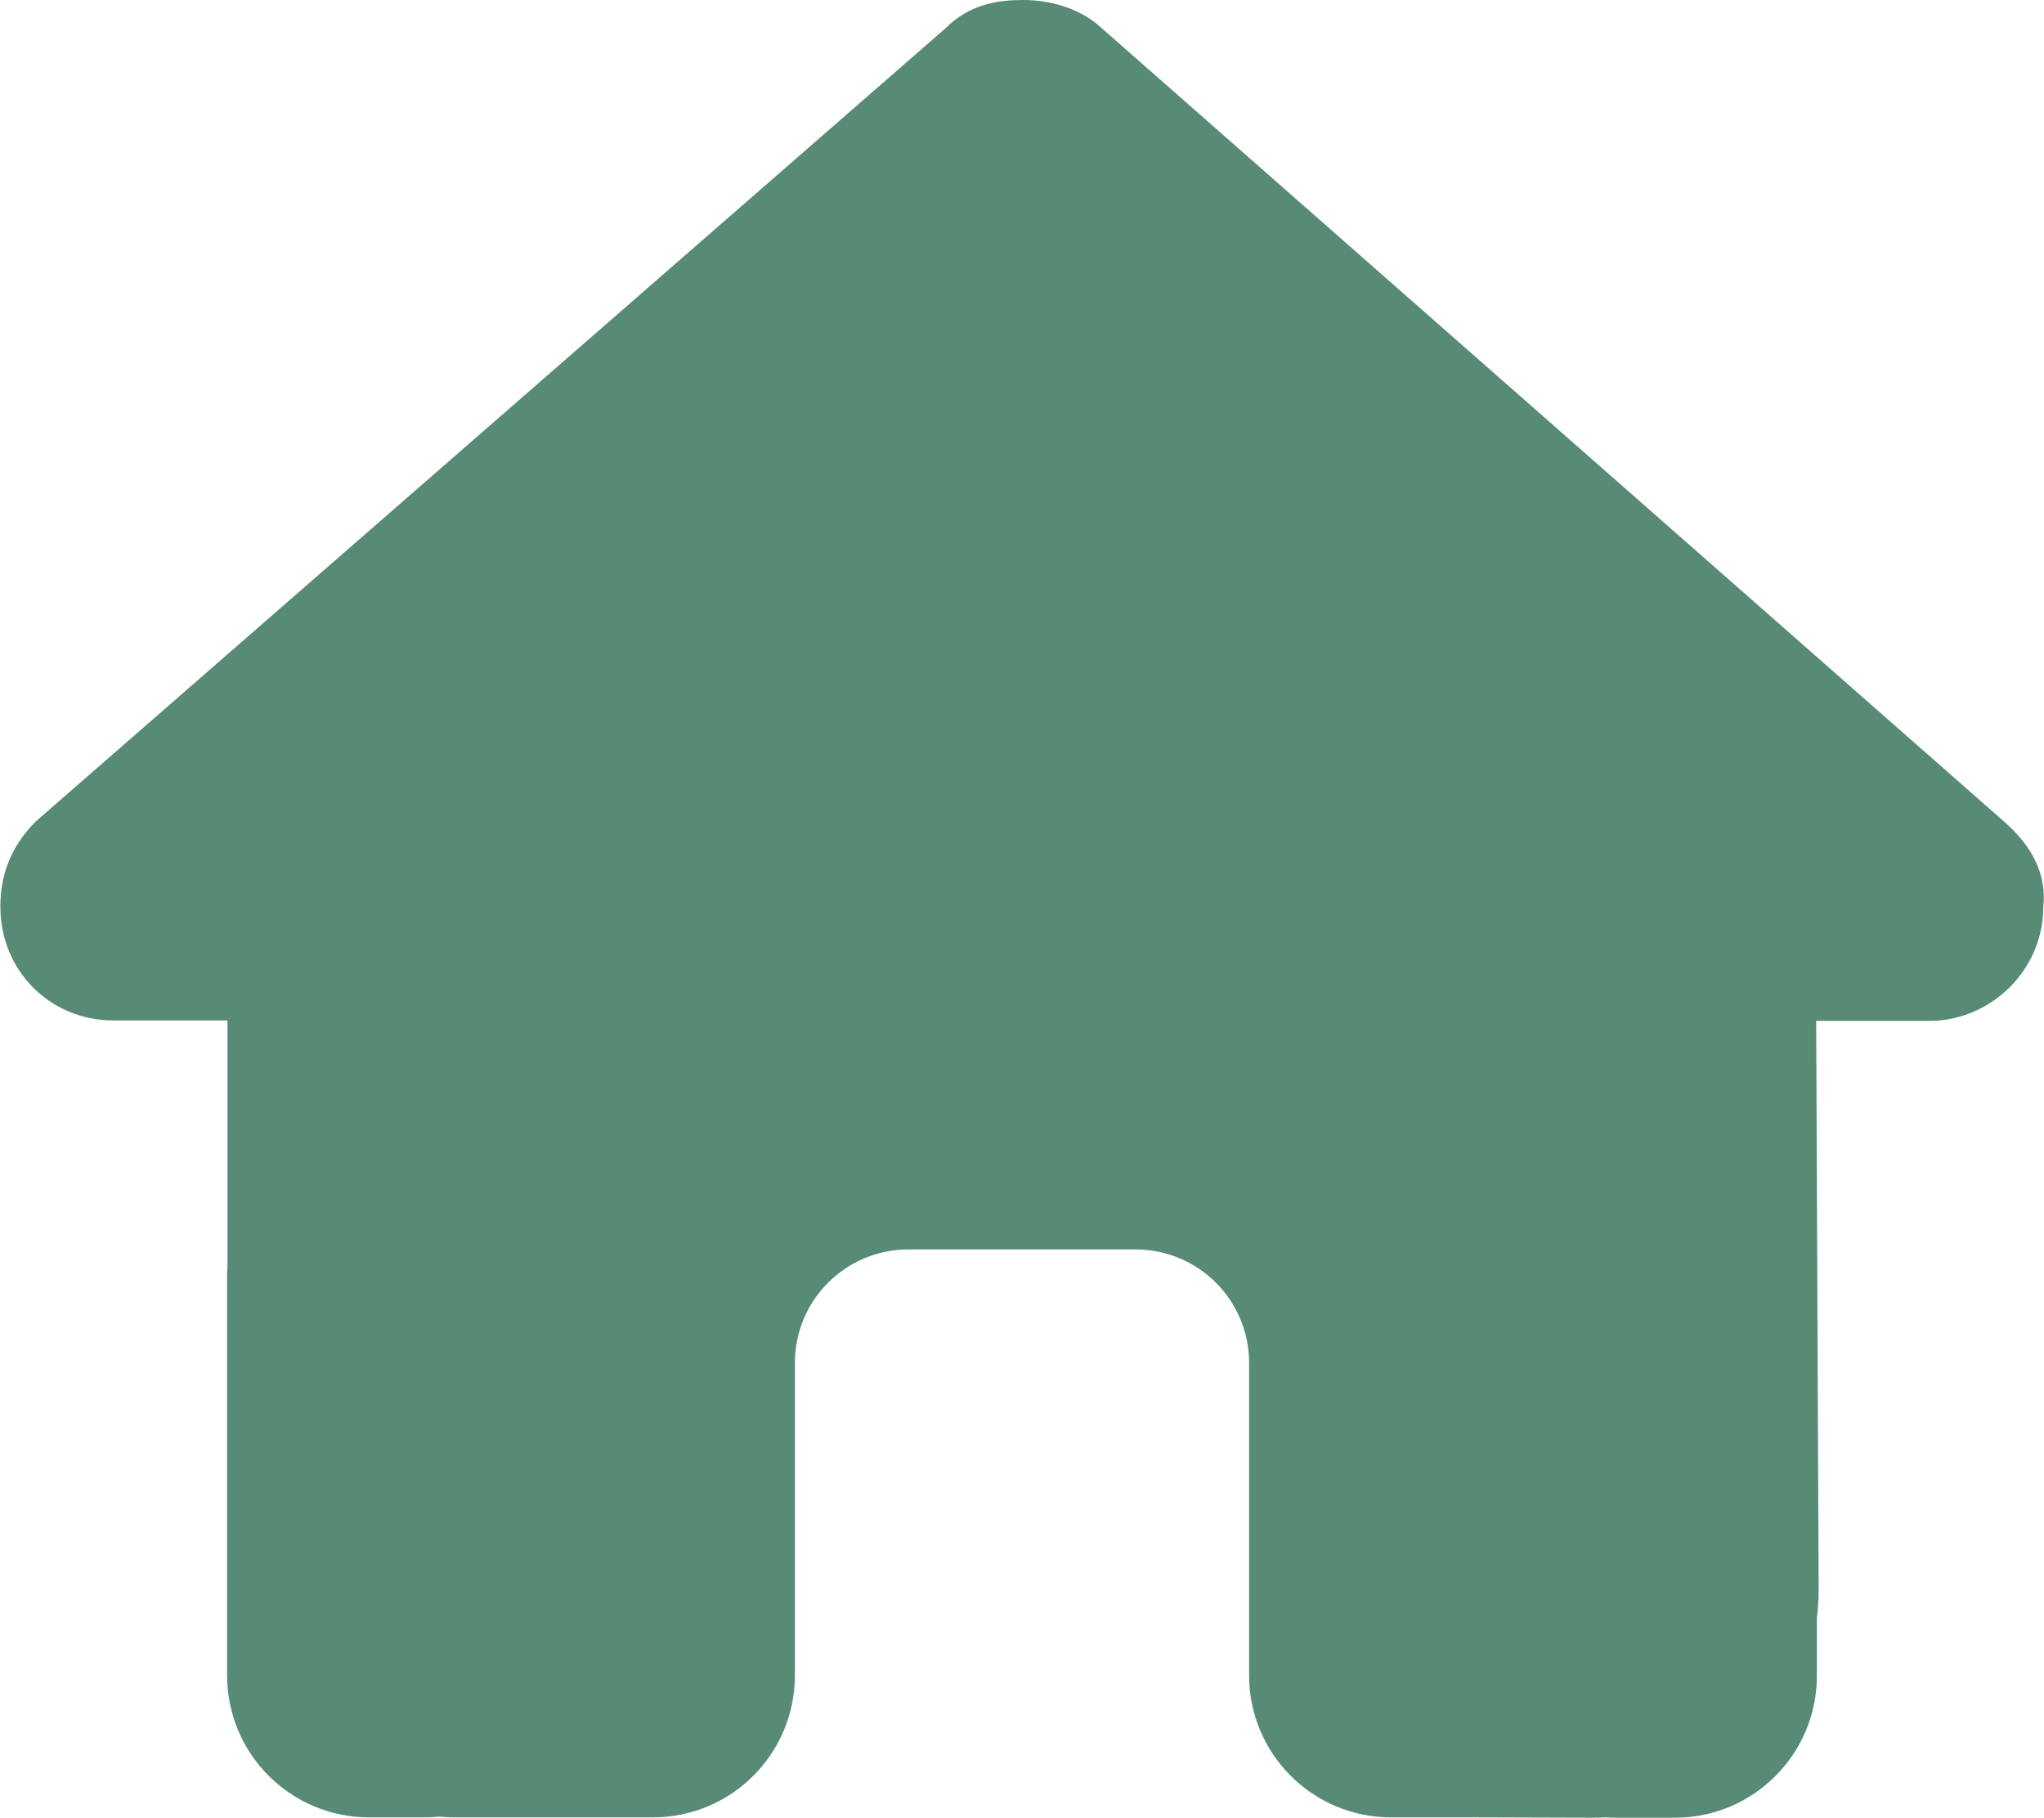
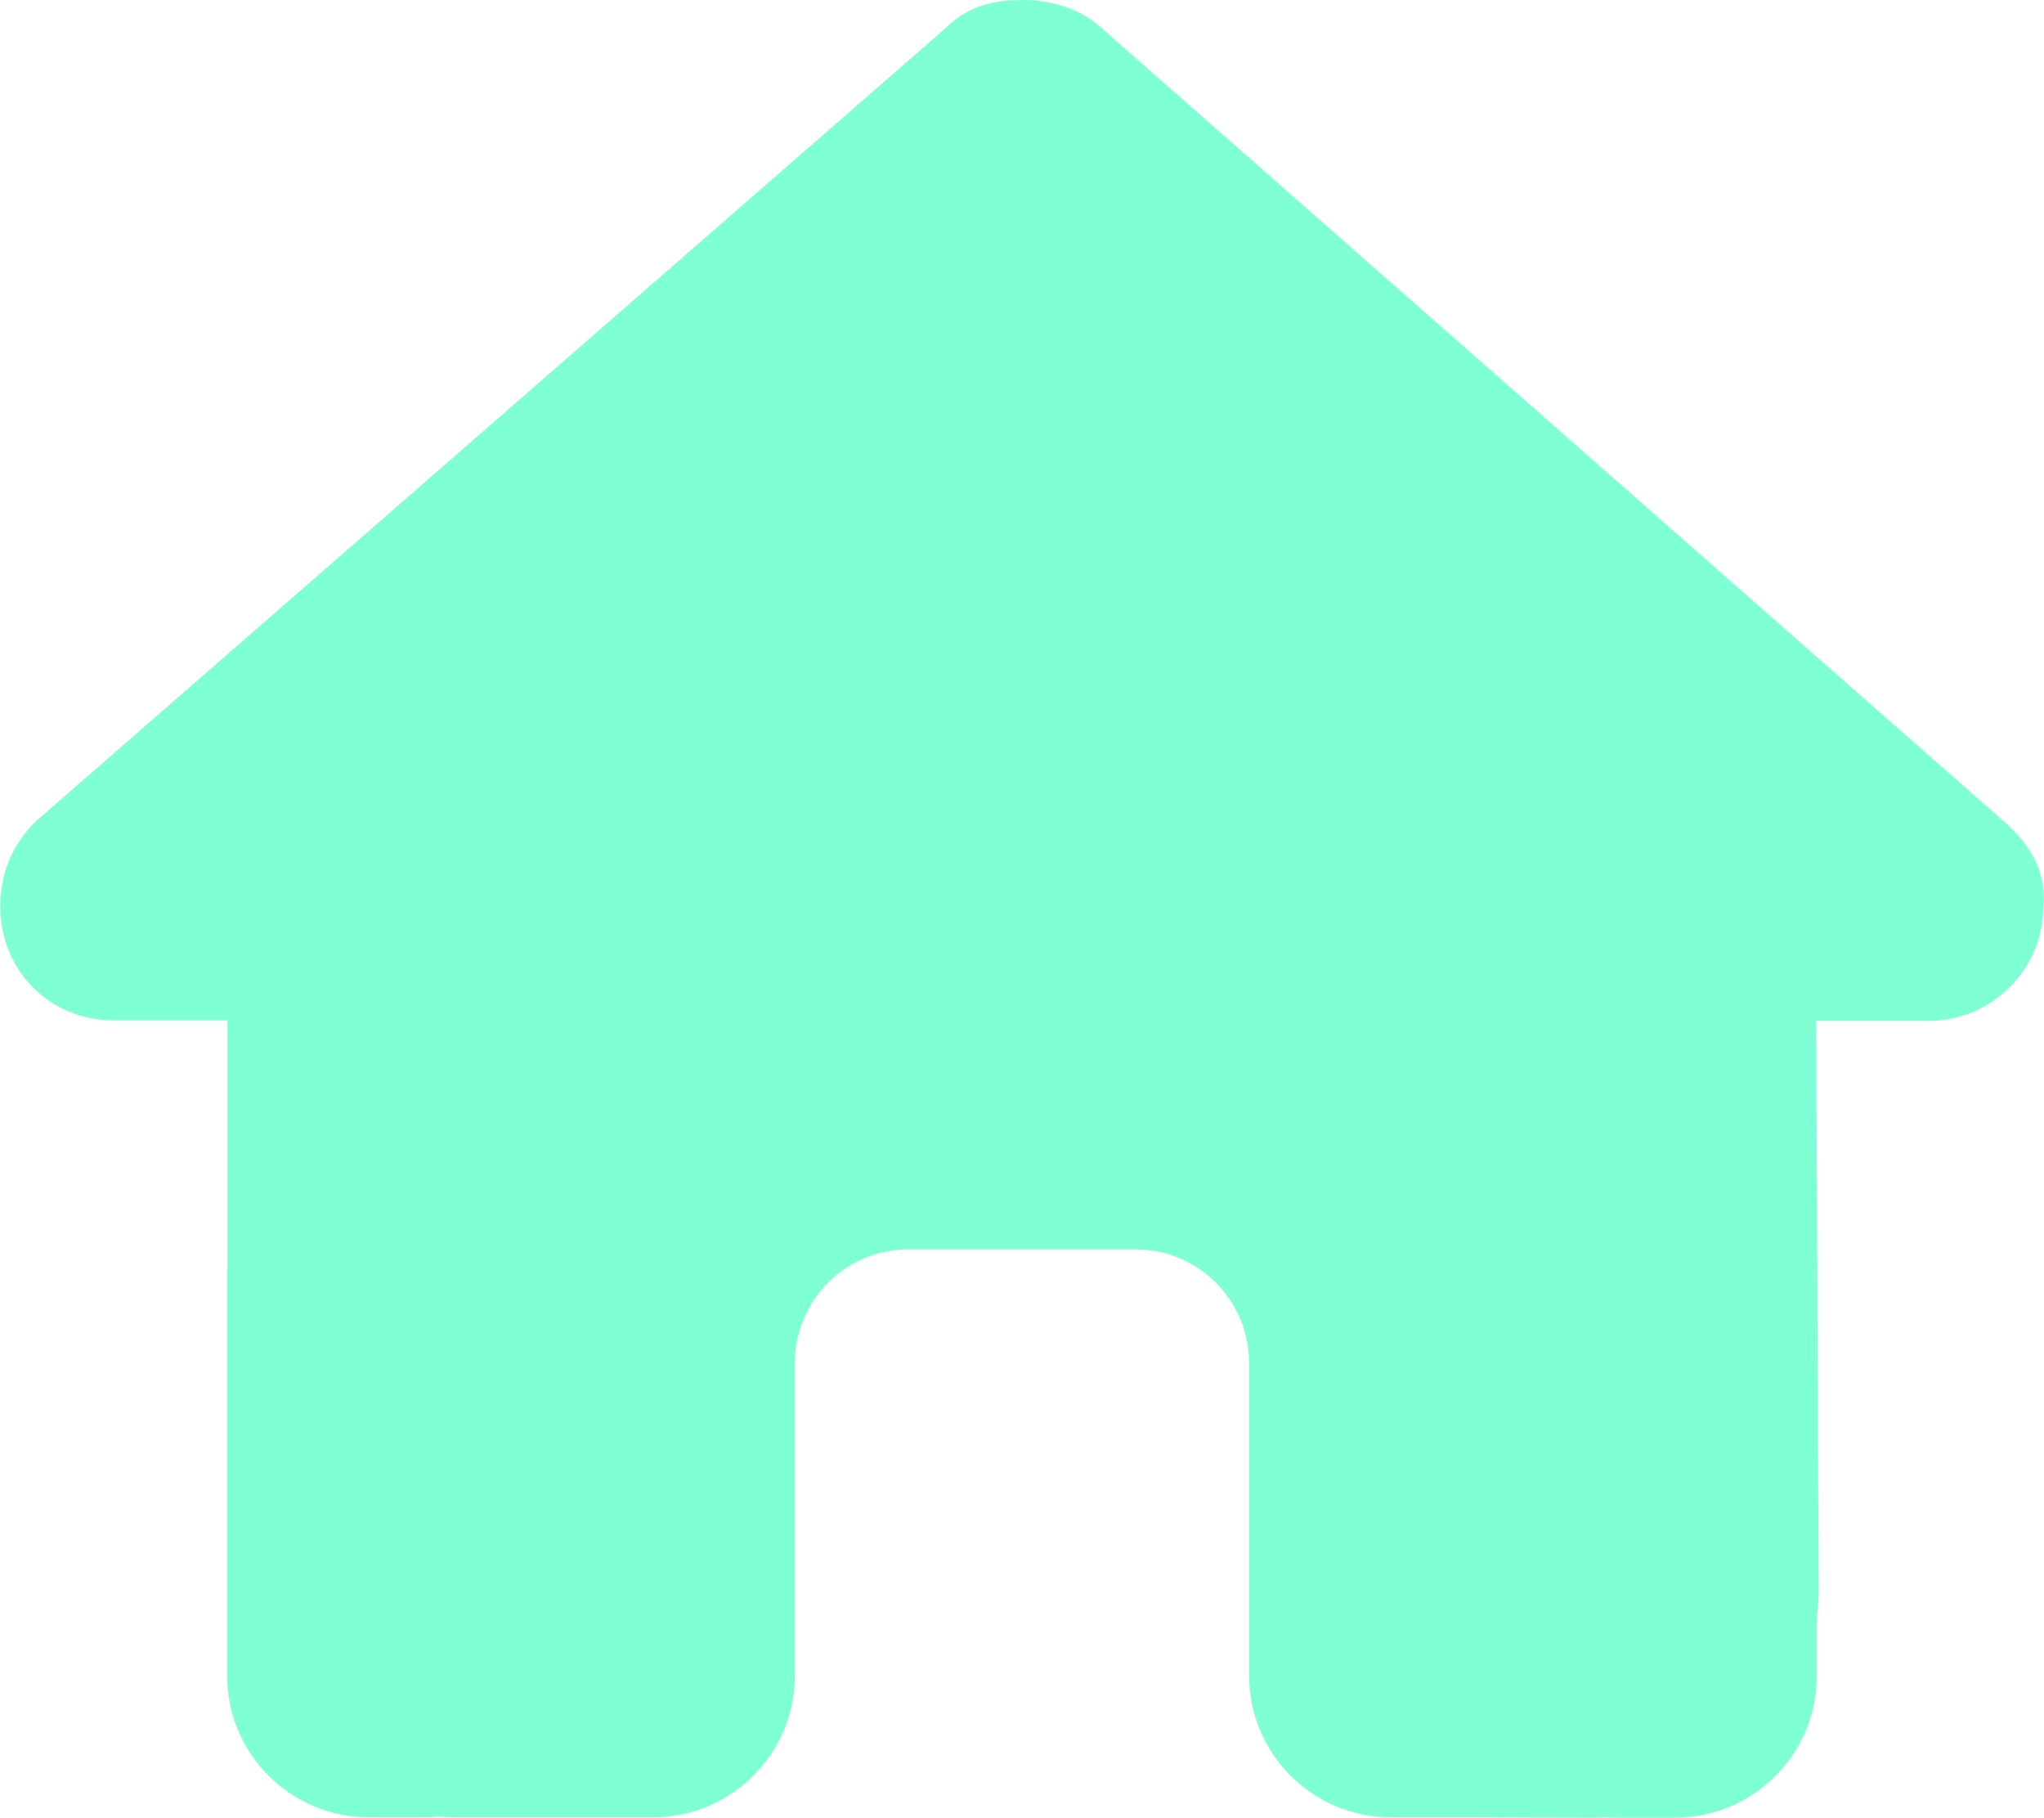
- <svg xmlns="http://www.w3.org/2000/svg" viewBox="0 0 576 512">
-   <path fill="#588b76" d="M575.8 255.5c0 18-15 32.1-32 32.1l-32 0 .7 160.2c0 2.7-.2 5.4-.5 8.1l0 16.2c0 22.1-17.9 40-40 40l-16 0c-1.1 0-2.2 0-3.3-.1c-1.4 .1-2.8 .1-4.2 .1L416 512l-24 0c-22.1 0-40-17.9-40-40l0-24 0-64c0-17.7-14.3-32-32-32l-64 0c-17.7 0-32 14.3-32 32l0 64 0 24c0 22.1-17.9 40-40 40l-24 0-31.9 0c-1.5 0-3-.1-4.5-.2c-1.2 .1-2.4 .2-3.6 .2l-16 0c-22.1 0-40-17.9-40-40l0-112c0-.9 0-1.9 .1-2.8l0-69.7-32 0c-18 0-32-14-32-32.1c0-9 3-17 10-24L266.4 8c7-7 15-8 22-8s15 2 21 7L564.8 231.5c8 7 12 15 11 24z" />
+ <svg xmlns="http://www.w3.org/2000/svg" height="20" width="22.5" viewBox="0 0 576 512">
+   <path fill="#7fffd4" d="M575.8 255.5c0 18-15 32.1-32 32.1l-32 0 .7 160.2c0 2.7-.2 5.4-.5 8.1l0 16.2c0 22.1-17.9 40-40 40l-16 0c-1.1 0-2.2 0-3.3-.1c-1.4 .1-2.8 .1-4.2 .1L416 512l-24 0c-22.1 0-40-17.9-40-40l0-24 0-64c0-17.7-14.3-32-32-32l-64 0c-17.7 0-32 14.3-32 32l0 64 0 24c0 22.1-17.9 40-40 40l-24 0-31.9 0c-1.5 0-3-.1-4.5-.2c-1.2 .1-2.4 .2-3.6 .2l-16 0c-22.1 0-40-17.9-40-40l0-112c0-.9 0-1.9 .1-2.8l0-69.7-32 0c-18 0-32-14-32-32.1c0-9 3-17 10-24L266.4 8c7-7 15-8 22-8s15 2 21 7L564.8 231.5c8 7 12 15 11 24z" />
</svg>
